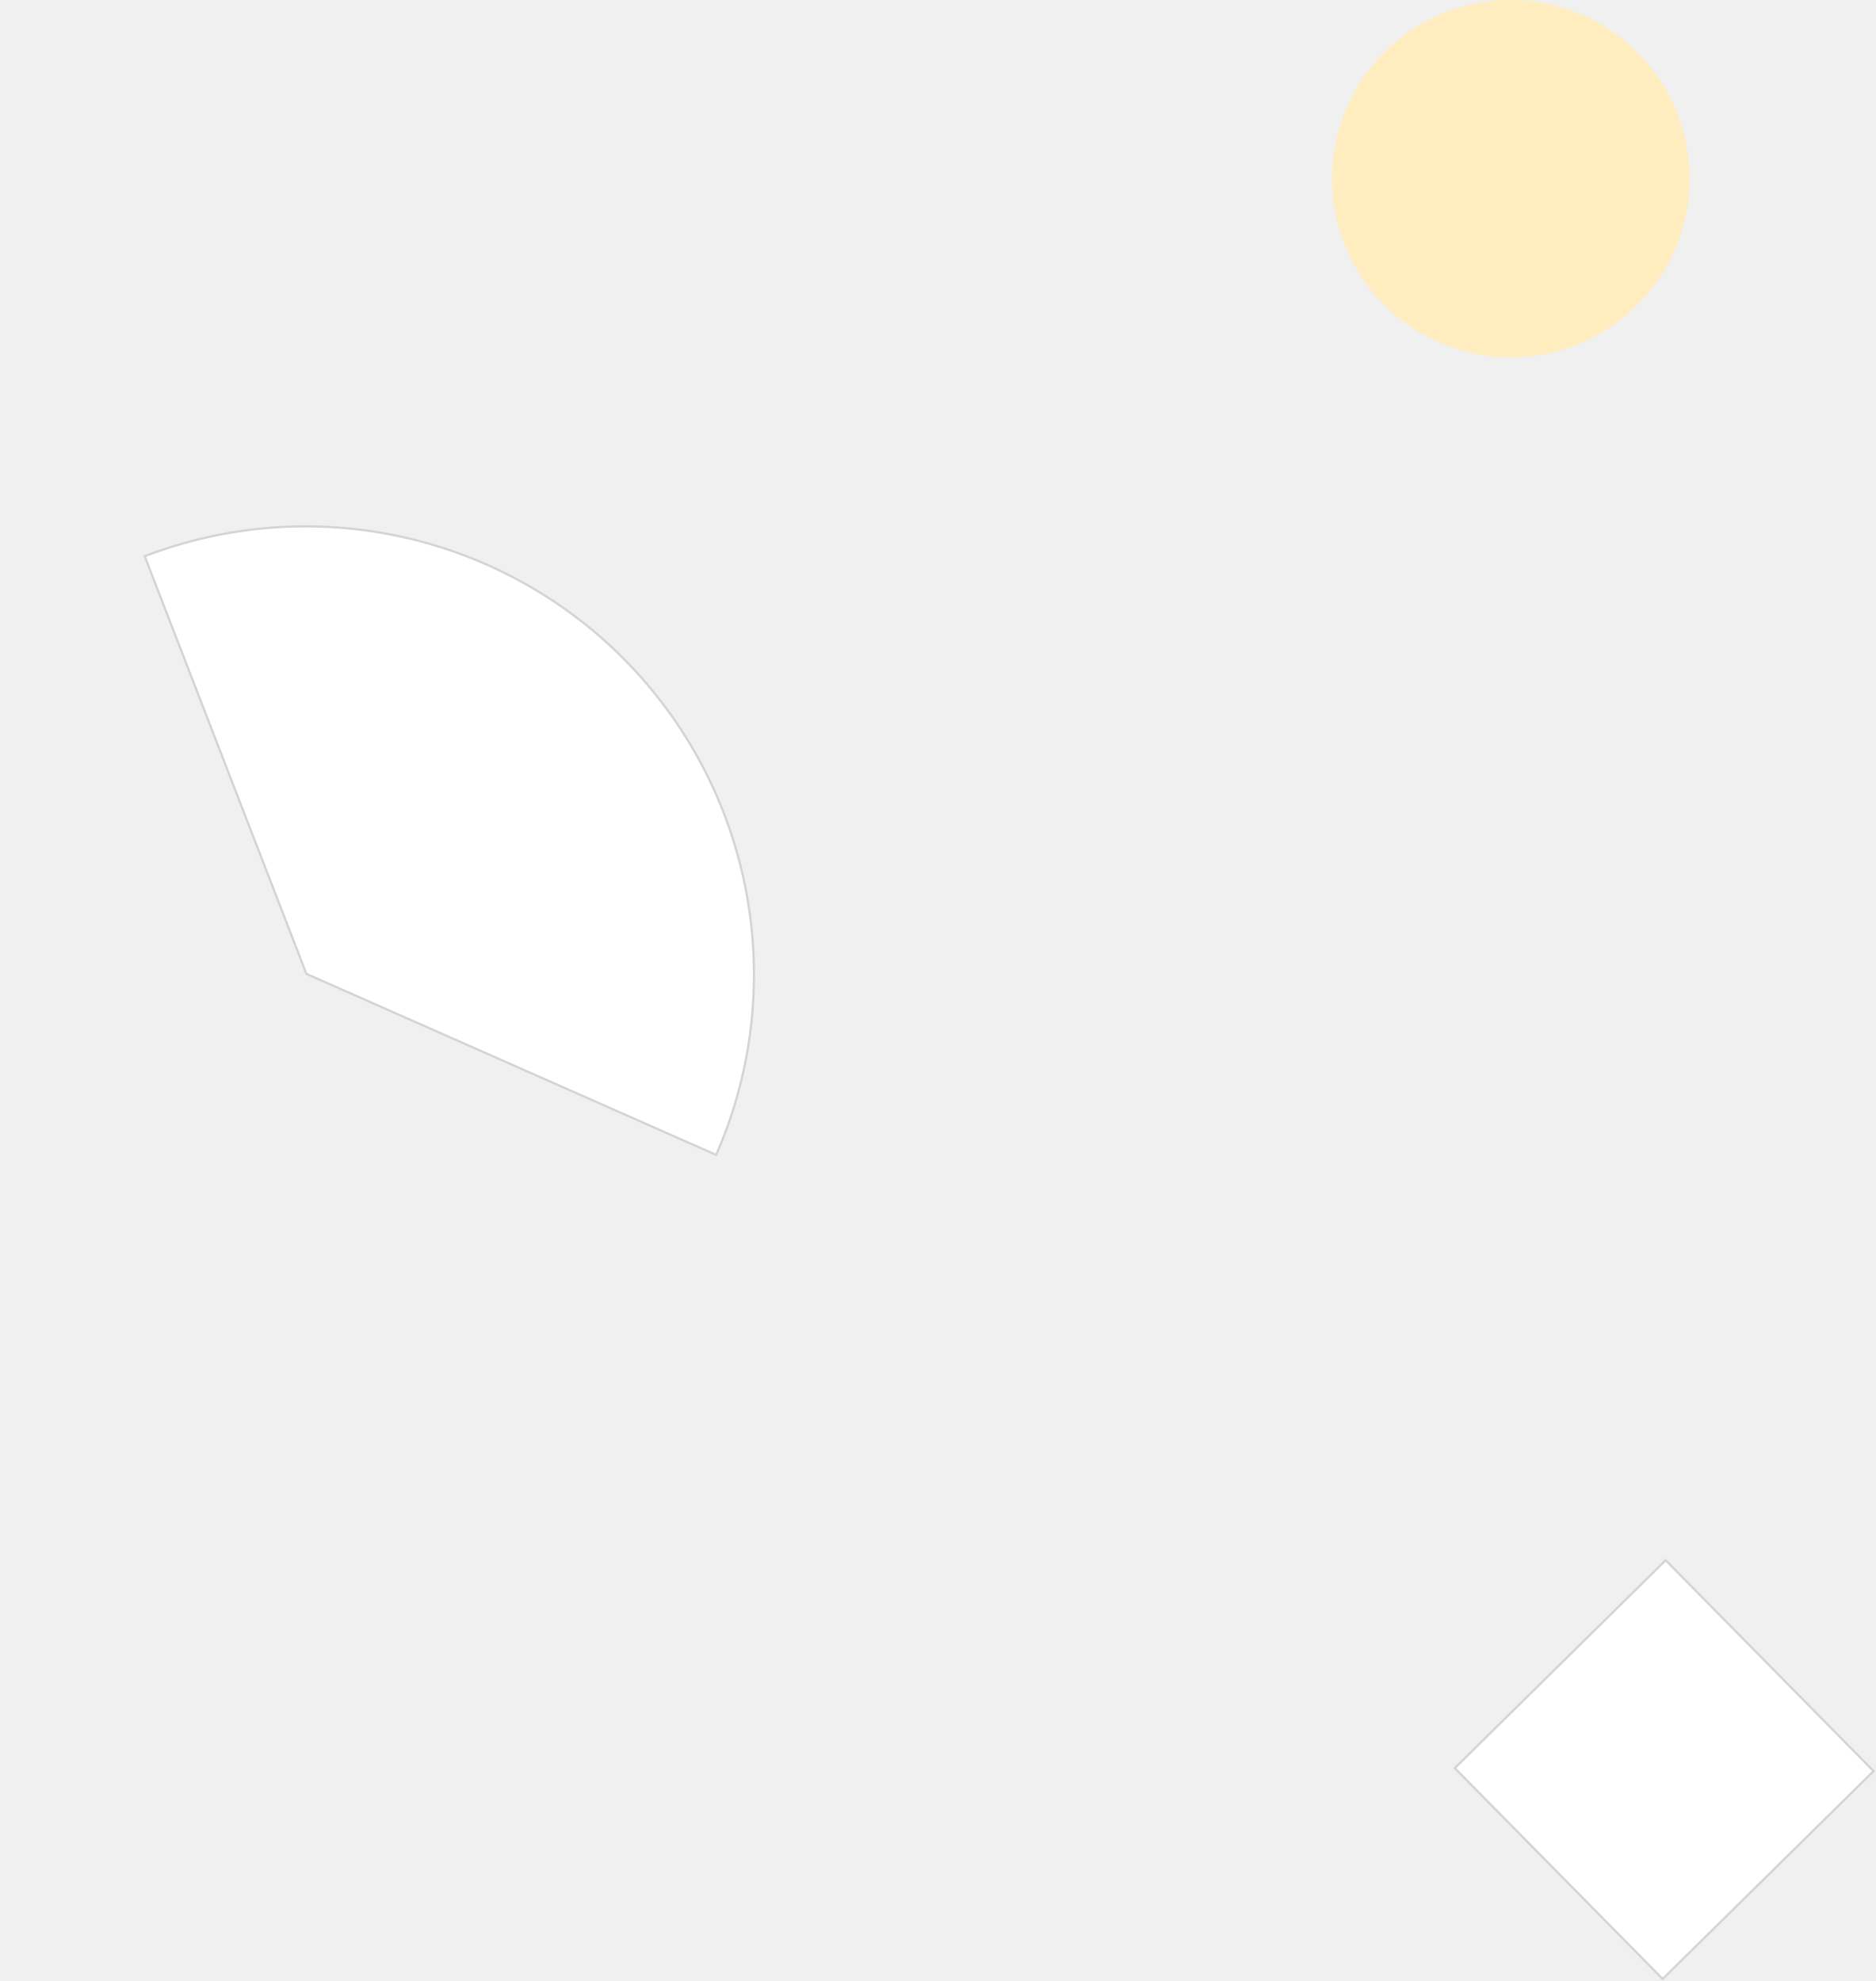
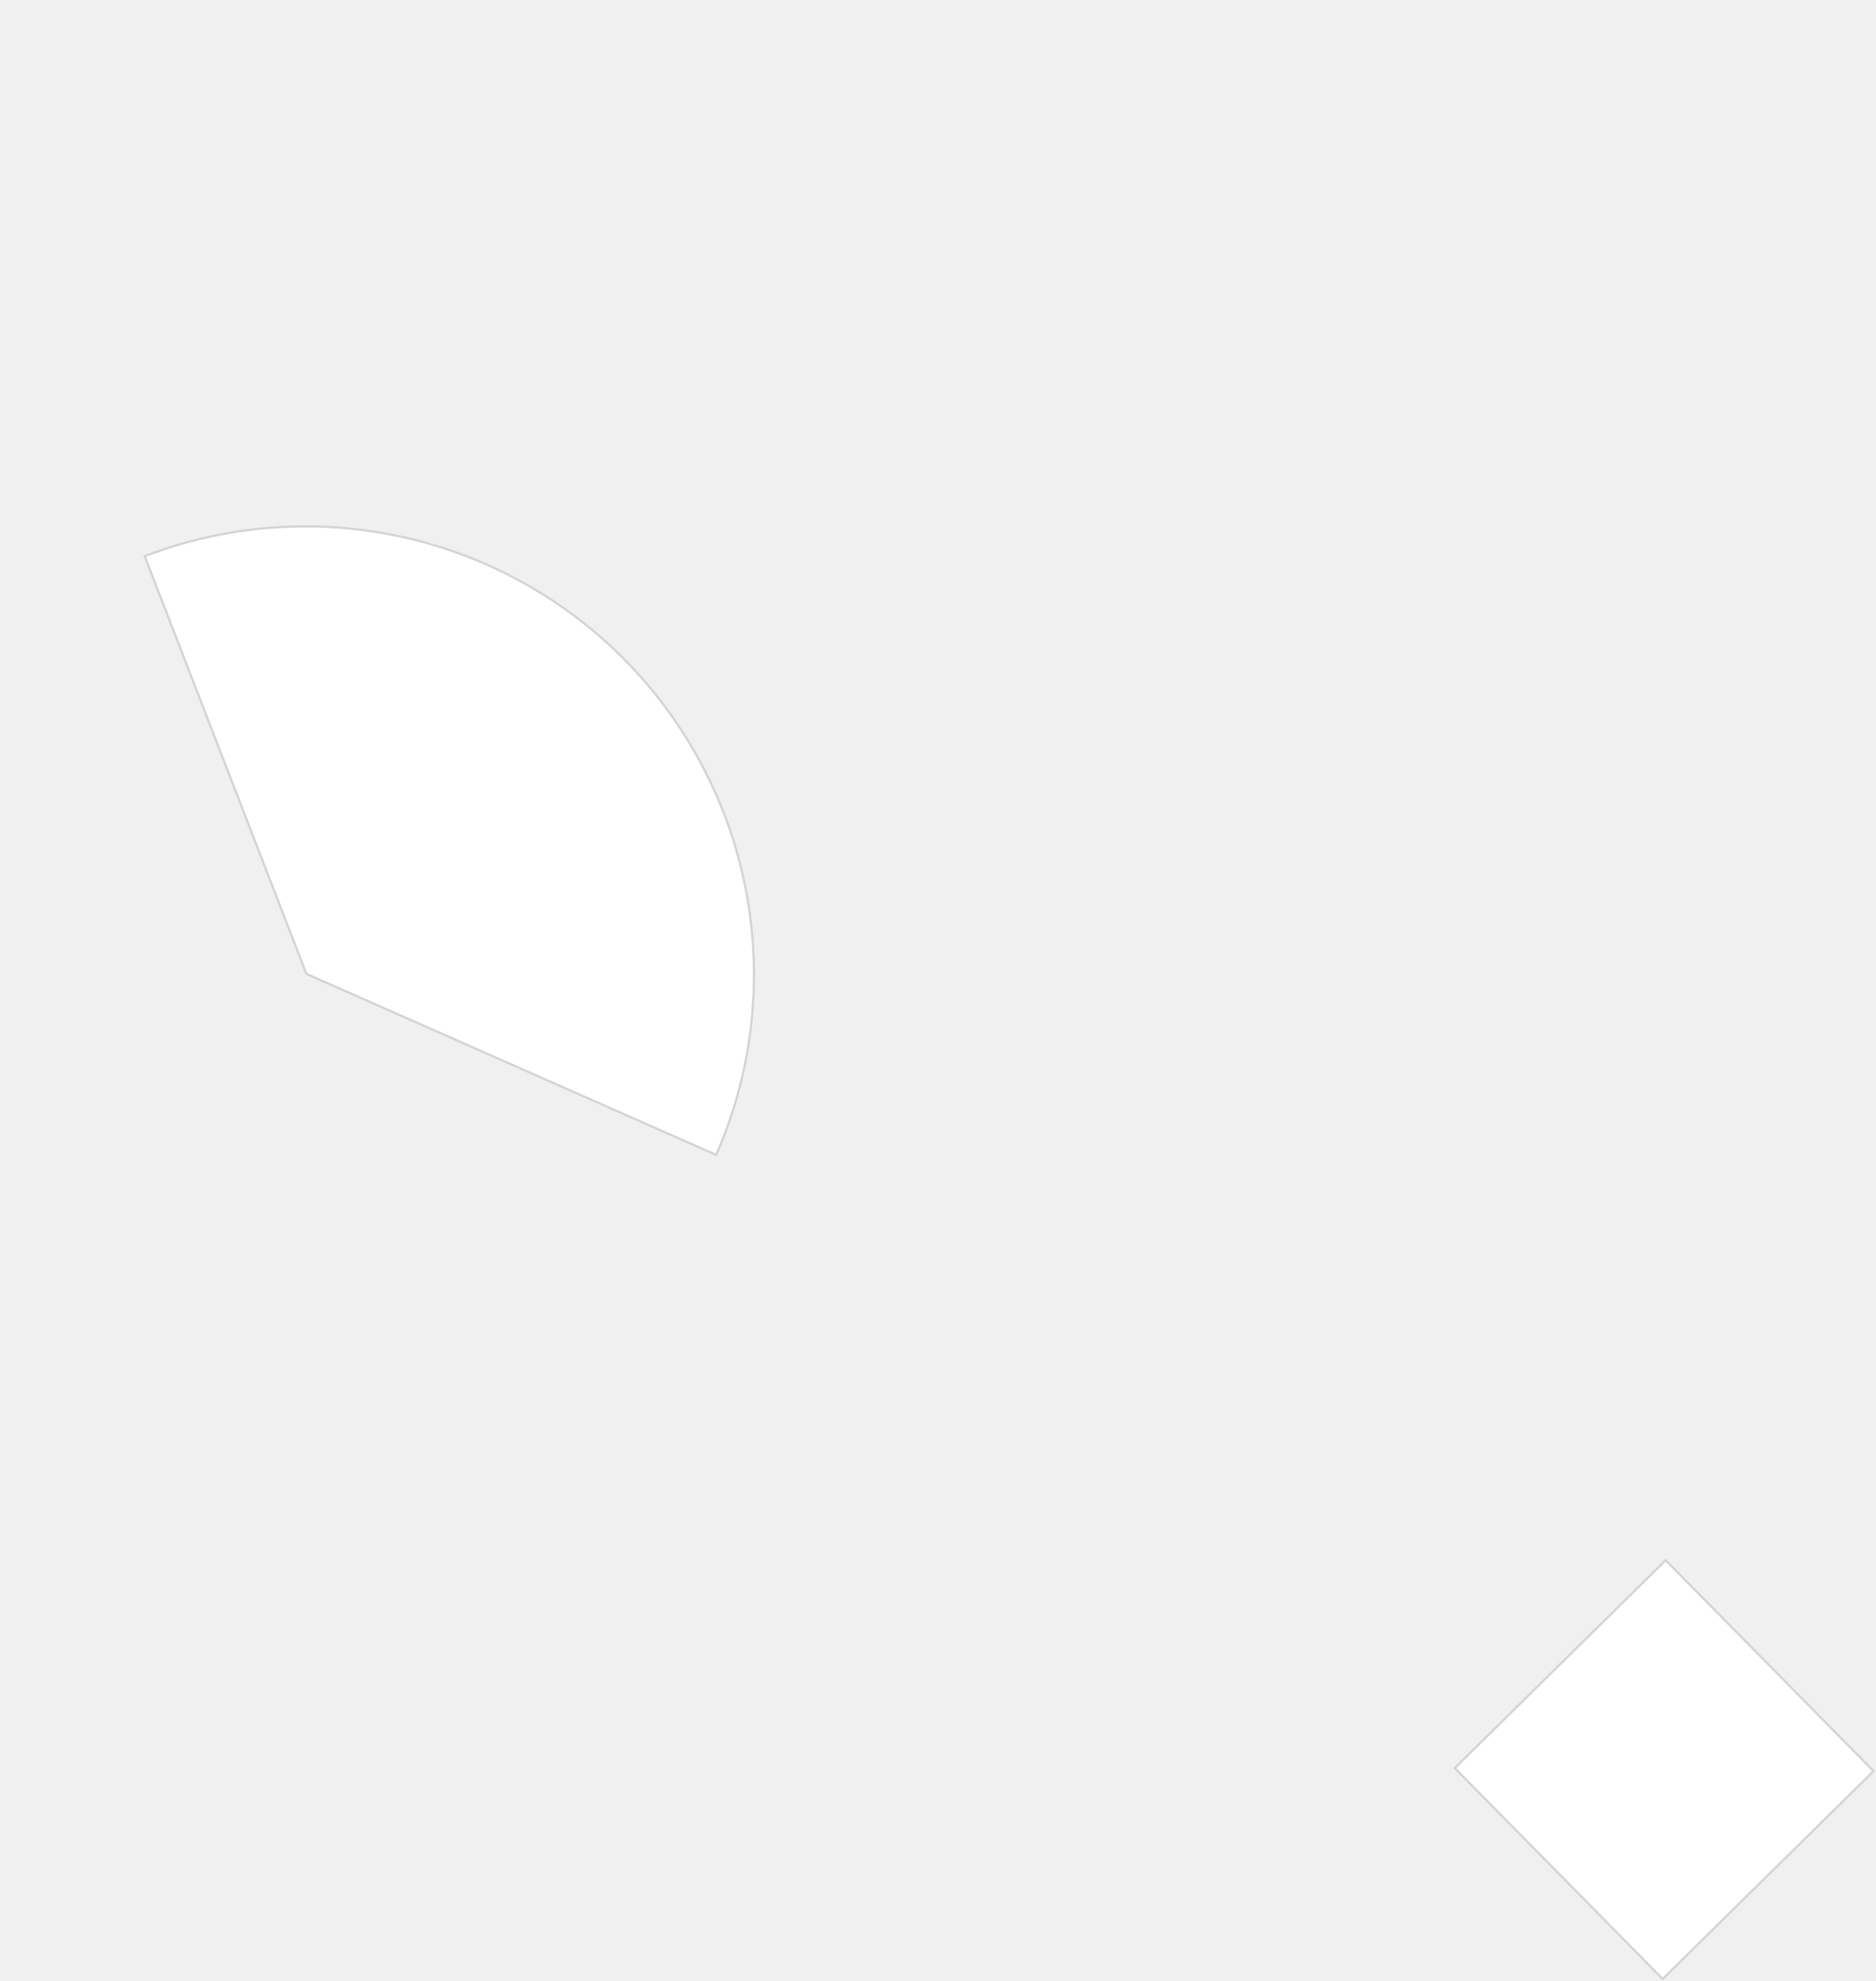
<svg xmlns="http://www.w3.org/2000/svg" width="1684" height="1779" viewBox="0 0 1684 1779" fill="none">
-   <circle cx="1356.5" cy="160.5" r="160.5" fill="#FFEDBF" />
  <mask id="path-2-inside-1_810_2859" fill="white">
    <path d="M643.509 1038.46C675.775 965.444 685.663 884.498 671.925 805.859C658.186 727.221 621.436 654.423 566.324 596.67C511.211 538.918 440.211 498.805 362.301 481.405C284.391 464.004 203.071 470.098 128.624 498.914L274.323 875.324L643.509 1038.46Z" />
  </mask>
  <path d="M643.509 1038.46C675.775 965.444 685.663 884.498 671.925 805.859C658.186 727.221 621.436 654.423 566.324 596.67C511.211 538.918 440.211 498.805 362.301 481.405C284.391 464.004 203.071 470.098 128.624 498.914L274.323 875.324L643.509 1038.46Z" fill="white" stroke="#D4D4D4" stroke-width="4" mask="url(#path-2-inside-1_810_2859)" />
  <rect x="1495.5" y="1401.16" width="265.889" height="265.889" transform="rotate(45.4081 1495.5 1401.16)" fill="white" stroke="#D4D4D4" stroke-width="2" />
</svg>
